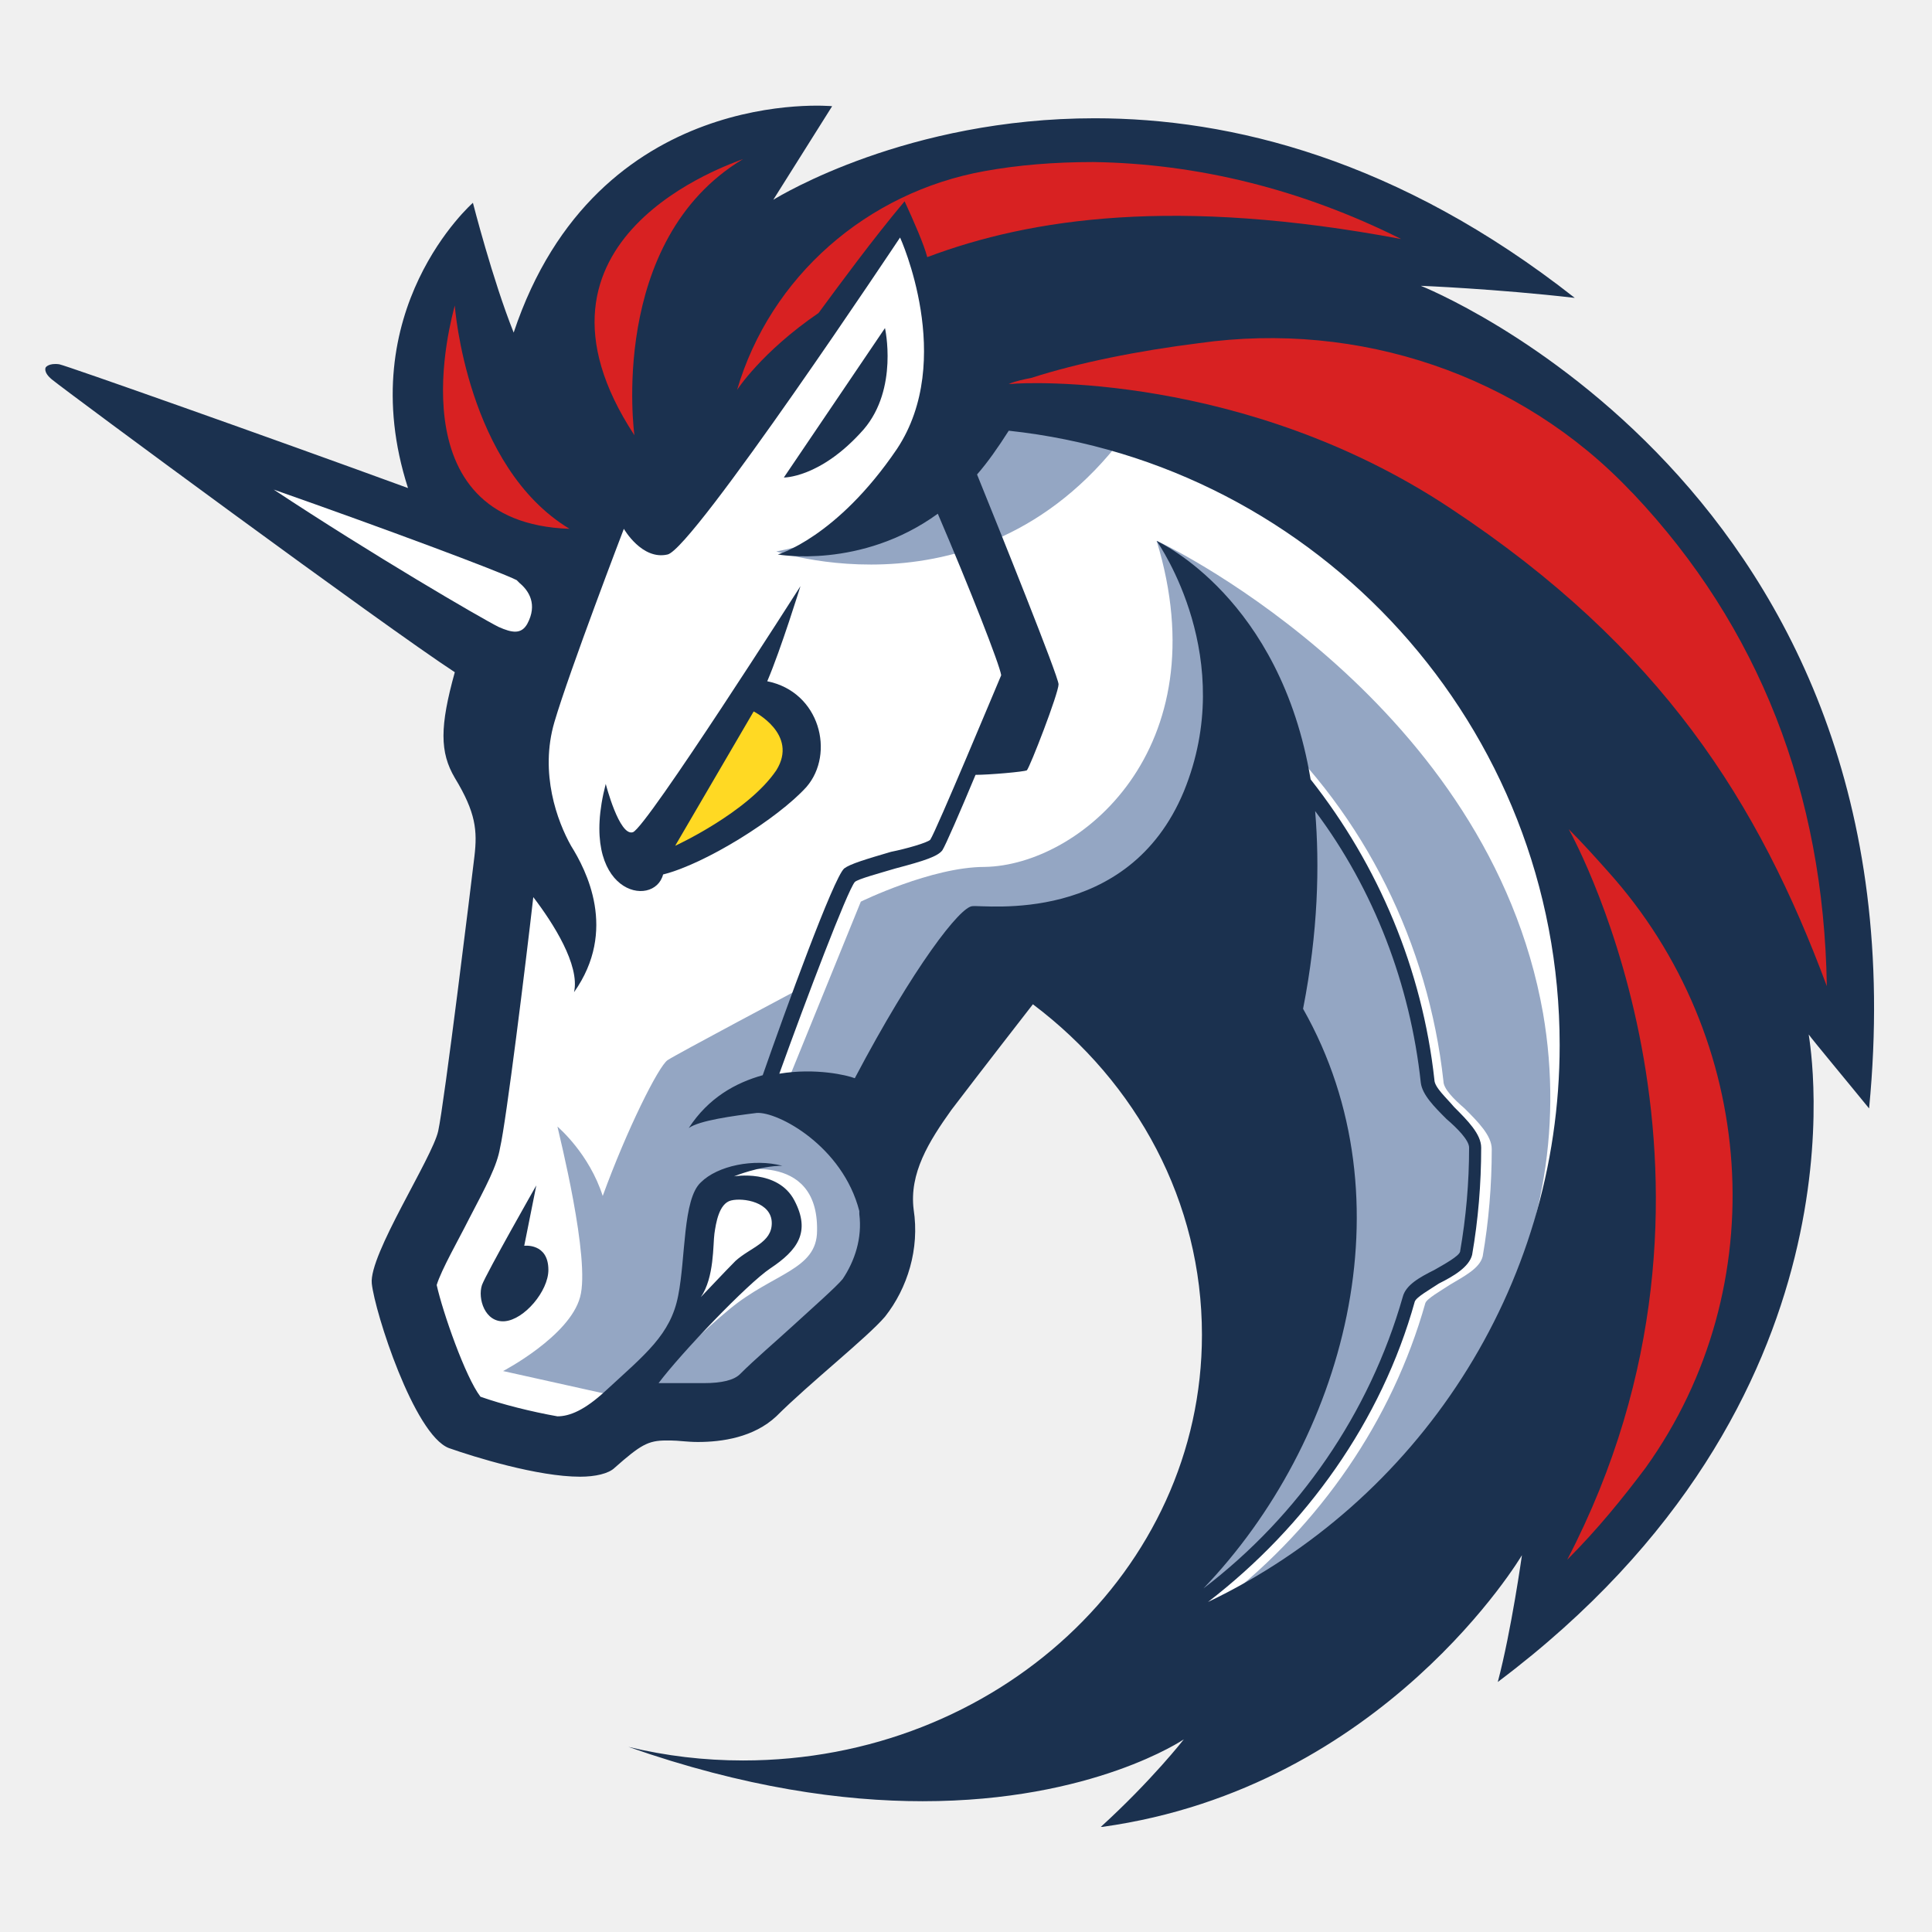
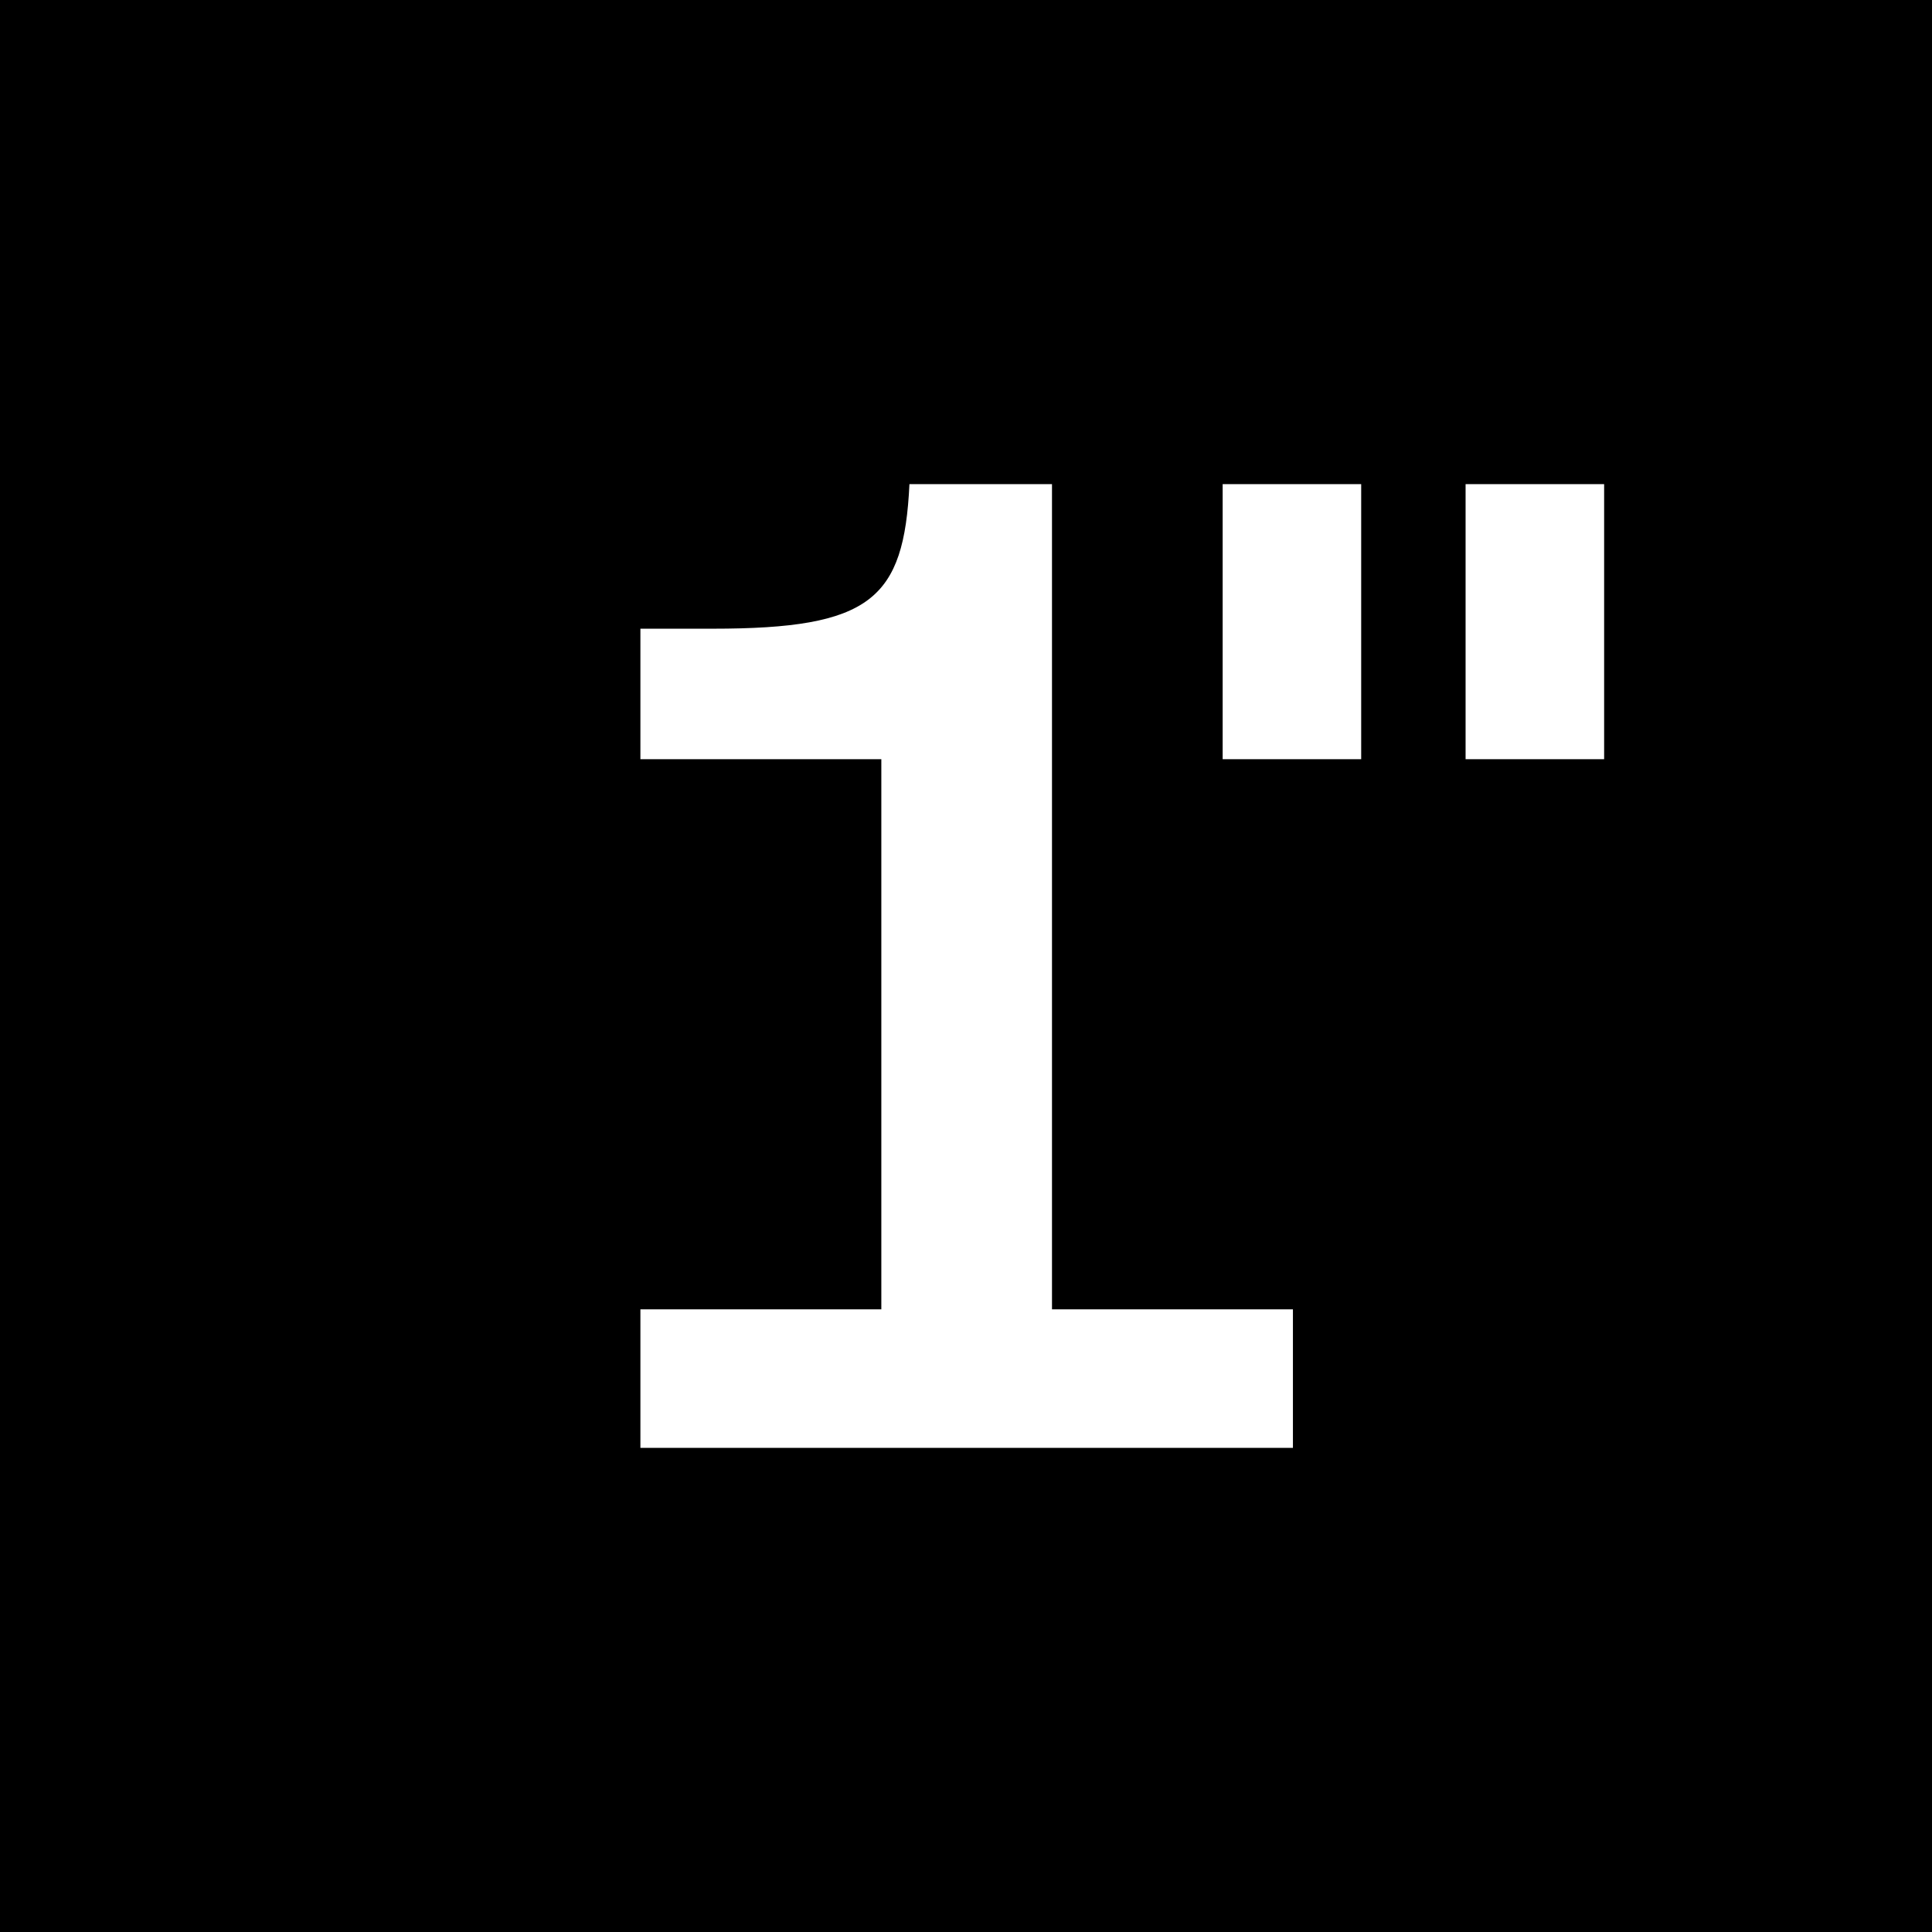
- <svg xmlns="http://www.w3.org/2000/svg" width="1024" height="1024" viewBox="0 0 1024 1024" fill="none">
-   <path d="M254.655 558.684L280.255 365.884L57.855 211.484L261.055 280.284L309.055 206.684L484.255 97.884L870.656 310.684L890.656 635.484L718.656 874.684L582.656 895.484L653.055 766.684V642.684L601.855 545.884L549.855 511.484L469.855 593.884V681.084L407.455 739.484L328.255 749.084L293.055 769.084L235.455 750.684L211.455 664.284L254.655 603.484V558.684Z" fill="white" />
-   <path d="M609.857 209.883C567.457 201.083 521.057 203.483 521.057 203.483C521.057 203.483 505.857 273.883 411.457 292.283C412.257 292.283 536.257 334.683 609.857 209.883Z" fill="#94A6C3" />
-   <path d="M648.256 848.284C699.456 808.284 737.856 753.084 755.456 690.684C756.256 688.284 763.456 684.284 768.256 681.084C776.256 676.284 784.256 672.284 785.856 665.884C789.056 647.484 790.656 628.284 790.656 609.084C790.656 601.884 783.456 594.684 776.256 587.484C770.656 582.684 765.056 577.084 765.056 573.084C757.056 500.284 723.456 432.284 669.856 382.684L664.256 388.284C716.256 437.084 749.856 503.484 757.056 573.884C757.856 580.284 764.256 586.684 770.656 593.084C776.256 597.884 782.656 605.084 782.656 608.284C782.656 626.684 781.056 645.084 777.856 663.484C777.056 666.684 769.856 669.884 764.256 673.084C756.256 677.084 749.056 681.084 747.456 687.484C728.256 755.484 684.256 814.684 625.856 853.084C636.256 830.684 669.056 757.884 686.656 721.084L683.456 602.684L581.856 504.284L524.256 512.284L461.056 614.684C461.056 614.684 490.656 652.284 449.056 696.284C408.256 739.484 376.256 749.084 376.256 749.084L346.656 733.084C355.456 721.884 373.056 705.084 386.656 693.884C409.856 674.684 433.056 673.084 433.056 652.284C433.856 609.084 387.456 621.084 387.456 621.084L370.656 637.084L363.456 696.284L328.256 740.284L324.256 739.484L266.656 726.684C266.656 726.684 301.856 708.284 307.456 687.484C313.056 667.484 296.256 601.084 295.456 597.084C296.256 597.884 312.256 611.484 319.456 633.884C332.256 598.684 349.056 565.084 353.856 561.884C358.656 558.684 423.456 524.284 423.456 524.284L401.856 581.084L417.856 572.284L456.256 477.884C456.256 477.884 493.856 459.484 521.856 459.484C572.256 458.684 646.656 397.084 613.056 286.684C622.656 290.684 789.056 373.884 817.856 537.084C839.456 662.684 768.256 780.284 648.256 848.284Z" fill="#94A6C3" />
-   <path d="M457.857 227.484C476.257 205.884 469.057 173.884 469.057 173.884L415.457 253.084C414.657 253.084 434.657 253.884 457.857 227.484Z" fill="#1B314F" />
-   <path d="M277.856 660.286L284.256 628.286C284.256 628.286 257.856 674.686 255.456 681.086C253.056 688.286 257.056 701.086 267.456 700.286C277.856 699.486 290.656 684.286 290.656 673.086C290.656 658.686 277.856 660.286 277.856 660.286Z" fill="#1B314F" />
-   <path d="M753.056 151.485C753.056 151.485 793.056 153.085 834.656 157.885C741.056 84.285 652.256 62.685 580.256 62.685C481.056 62.685 413.856 103.485 409.856 105.885L441.056 56.285C441.056 56.285 316.256 44.285 272.256 176.285C261.056 148.285 250.656 107.485 250.656 107.485C250.656 107.485 185.856 164.285 216.256 258.685C141.856 231.485 35.456 193.885 31.456 193.085C25.856 192.285 24.256 194.685 24.256 194.685C24.256 194.685 22.656 197.085 27.456 201.085C36.256 208.285 204.256 332.285 241.056 356.285C233.056 385.085 233.056 398.685 241.056 412.285C252.256 430.685 253.056 440.285 251.456 453.885C249.856 467.485 235.456 585.085 232.256 599.485C229.056 613.885 195.456 665.085 197.056 680.285C198.656 695.485 219.456 760.285 237.856 767.485C251.456 772.285 285.056 782.685 307.456 782.685C315.456 782.685 322.656 781.085 325.856 777.885C339.456 765.885 343.456 763.485 353.056 763.485C353.856 763.485 354.656 763.485 355.456 763.485C359.456 763.485 364.256 764.285 369.856 764.285C382.656 764.285 399.456 761.885 411.456 750.685C429.056 733.085 459.456 709.085 469.056 697.885C481.056 682.685 487.456 661.885 484.256 641.085C481.856 621.885 492.256 605.085 504.256 588.285C519.456 568.285 547.456 532.285 547.456 532.285C602.656 573.885 637.056 637.085 637.056 707.485C637.056 832.285 528.256 933.085 393.856 933.085C373.056 933.085 353.056 930.685 333.056 925.885C394.656 947.485 446.656 954.685 489.056 954.685C579.456 954.685 627.456 921.885 627.456 921.885C627.456 921.885 610.656 943.485 583.456 968.285C584.256 968.285 584.256 968.285 584.256 968.285C733.856 947.485 806.656 824.285 806.656 824.285C806.656 824.285 801.056 864.285 793.856 891.485C993.056 741.885 959.456 554.685 958.656 548.285C960.256 550.685 980.256 574.685 990.656 587.485C1022.66 257.885 753.056 151.485 753.056 151.485ZM446.656 677.885C443.456 681.885 429.856 693.885 420.256 702.685C410.656 711.485 400.256 720.285 392.256 728.285C389.056 731.485 382.656 733.085 373.056 733.085C369.856 733.085 366.656 733.085 364.256 733.085C362.656 733.085 361.056 733.085 359.456 733.085C357.856 733.085 357.056 733.085 356.256 733.085C353.856 733.085 351.456 733.085 349.056 733.085C361.056 717.085 396.256 680.285 408.256 672.285C422.656 662.685 429.856 653.085 421.056 636.285C412.256 619.485 389.056 623.485 389.056 623.485C389.056 623.485 402.656 617.885 414.656 617.885C399.456 613.885 380.256 617.885 371.456 626.685C361.856 635.485 363.456 666.685 359.456 686.685C355.456 707.485 341.856 717.885 321.056 737.085C309.856 747.485 301.856 750.685 295.456 750.685C281.856 748.285 265.856 744.285 254.656 740.285C246.656 729.885 234.656 695.485 231.456 681.085C233.856 673.085 243.456 656.285 248.256 646.685C257.856 628.285 263.456 617.885 265.056 608.285C268.256 594.685 278.656 510.685 282.656 475.485C293.056 489.085 307.456 511.485 304.256 525.885C327.456 493.085 310.656 461.085 302.656 448.285C295.456 435.485 285.856 409.885 293.856 382.685C301.856 355.485 330.656 280.285 330.656 280.285C330.656 280.285 340.256 297.085 353.856 293.885C367.456 290.685 477.056 125.885 477.056 125.885C477.056 125.885 506.656 190.685 475.456 237.885C443.456 285.085 412.256 293.885 412.256 293.885C412.256 293.885 456.256 301.885 497.056 272.285C513.856 311.485 529.856 352.285 530.656 357.885C528.256 363.485 496.256 440.285 493.056 445.085C491.456 446.685 480.256 449.885 472.256 451.485C458.656 455.485 450.656 457.885 447.456 460.285C441.856 465.085 416.256 535.485 404.256 569.885C389.856 573.885 375.456 581.885 365.056 597.885C370.656 593.885 388.256 591.485 401.056 589.885C412.256 589.085 446.656 607.485 455.456 641.885C455.456 642.685 455.456 642.685 455.456 643.485C457.056 656.285 453.056 668.285 446.656 677.885ZM371.456 687.485C378.656 677.085 377.856 659.485 378.656 653.885C379.456 648.285 381.056 637.885 387.456 636.285C393.856 634.685 409.056 637.085 409.056 648.285C409.056 658.685 397.856 661.085 389.856 668.285C384.256 673.885 373.056 685.885 371.456 687.485ZM690.656 534.685C698.656 493.885 699.456 458.685 697.056 429.885C728.256 471.485 747.456 521.885 753.056 573.885C753.856 580.285 760.256 586.685 766.656 593.085C772.256 597.885 778.656 604.285 778.656 608.285C778.656 626.685 777.056 645.085 773.856 663.485C773.056 665.885 765.856 669.885 760.256 673.085C752.256 677.085 745.056 681.085 743.456 687.485C725.856 749.085 688.256 803.485 637.856 841.885C712.256 764.285 748.256 636.285 690.656 534.685ZM640.256 849.085C692.256 809.085 732.256 753.085 749.856 689.885C750.656 687.485 757.856 683.485 762.656 680.285C770.656 676.285 778.656 671.485 780.256 665.085C783.456 646.685 785.056 627.485 785.056 608.285C785.056 601.085 777.856 593.885 770.656 586.685C766.656 581.885 760.256 576.285 760.256 572.285C753.856 513.885 730.656 458.685 694.656 413.085C678.656 317.085 614.656 287.485 613.056 286.685C614.656 289.085 656.256 349.085 627.456 419.485C597.856 490.685 521.856 479.485 515.456 480.285C509.056 480.285 484.256 512.285 453.056 571.485C449.056 569.885 432.256 565.885 413.056 569.085C427.456 529.085 449.056 472.285 453.056 467.485C454.656 465.885 466.656 462.685 474.656 460.285C489.856 456.285 497.056 453.885 499.456 450.685C501.056 448.285 509.056 429.885 517.056 410.685C524.256 410.685 542.656 409.085 544.256 408.285C545.856 406.685 561.056 367.485 561.056 362.685C561.056 358.685 529.856 281.085 517.856 251.485C523.456 245.085 529.056 237.085 534.656 228.285C698.656 245.885 826.656 385.085 826.656 553.885C826.656 683.485 750.656 796.285 640.256 849.085Z" fill="#1B314F" />
-   <path d="M427.456 417.084C442.656 399.484 434.656 366.684 406.656 361.084C413.856 344.284 424.256 310.684 424.256 310.684C424.256 310.684 342.656 438.684 335.456 441.084C328.256 443.484 321.056 415.485 321.056 415.485C305.856 473.884 346.656 481.884 351.456 463.485C373.856 457.884 412.256 433.884 427.456 417.084Z" fill="#1B314F" />
-   <path d="M357.855 448.286L399.455 377.086C399.455 377.086 423.455 389.086 411.455 408.286C396.255 430.686 357.855 448.286 357.855 448.286Z" fill="#FFD923" />
-   <path d="M872.256 777.885C860.256 793.885 846.656 810.685 830.656 826.685C933.856 628.285 835.456 446.685 831.456 439.485C838.656 446.685 845.856 454.685 852.256 461.885C931.456 549.885 941.056 681.885 872.256 777.885Z" fill="#D82122" />
-   <path d="M968.256 522.684C932.256 425.884 881.056 343.484 768.256 269.084C659.456 197.084 542.656 202.684 536.256 203.484C535.456 203.484 534.656 203.484 534.656 203.484C538.656 201.884 542.656 201.084 546.656 200.284C571.456 192.284 603.456 185.884 635.456 181.884C720.256 169.884 805.856 198.684 864.256 260.284C865.056 261.084 865.056 261.084 865.856 261.884C932.256 332.284 966.656 420.284 968.256 522.684Z" fill="#D82122" />
-   <path d="M742.656 126.686C623.456 104.286 546.656 115.486 491.456 136.286C489.856 129.886 484.256 117.086 479.456 106.686C462.656 126.686 445.056 150.686 433.856 165.886C403.456 186.686 390.656 206.686 390.656 206.686C408.256 146.686 459.456 101.886 521.856 90.686C539.456 87.486 558.656 85.886 579.456 85.886C634.656 86.686 689.856 100.286 742.656 126.686Z" fill="#D82122" />
-   <path d="M301.857 280.286C208.257 277.086 239.457 168.286 241.057 161.886C241.057 162.686 247.457 247.486 301.857 280.286Z" fill="#D82122" />
-   <path d="M393.856 84.285C321.856 127.485 336.256 230.685 336.256 230.685C267.456 125.885 388.256 86.685 393.856 84.285Z" fill="#D82122" />
-   <path d="M275.457 309.085C280.257 313.085 285.057 320.285 279.457 330.685C276.257 336.285 271.457 335.485 264.257 332.285C254.657 327.485 197.057 293.885 145.057 259.485C204.257 280.285 264.257 302.685 273.857 307.485C273.857 307.485 274.657 308.285 275.457 309.085Z" fill="white" />
+ <svg xmlns="http://www.w3.org/2000/svg" width="512" height="512" viewBox="0 0 512 512" fill="none">
+   <path d="M512 0H0V512H512V0Z" fill="black" />
+   <path d="M169.713 383.699H342.638V346.984L278.789 346.985V128.301H241.011C239.555 158.888 230.742 166.611 188.868 166.611H169.713V201.196H233.562V346.985H169.713V383.699Z" fill="white" />
+   <path d="M360.729 201.196V128.301H324.016V201.196H360.729Z" fill="white" />
+   <path d="M425.111 201.196V128.301H388.397V201.196H425.111Z" fill="white" />
</svg>
